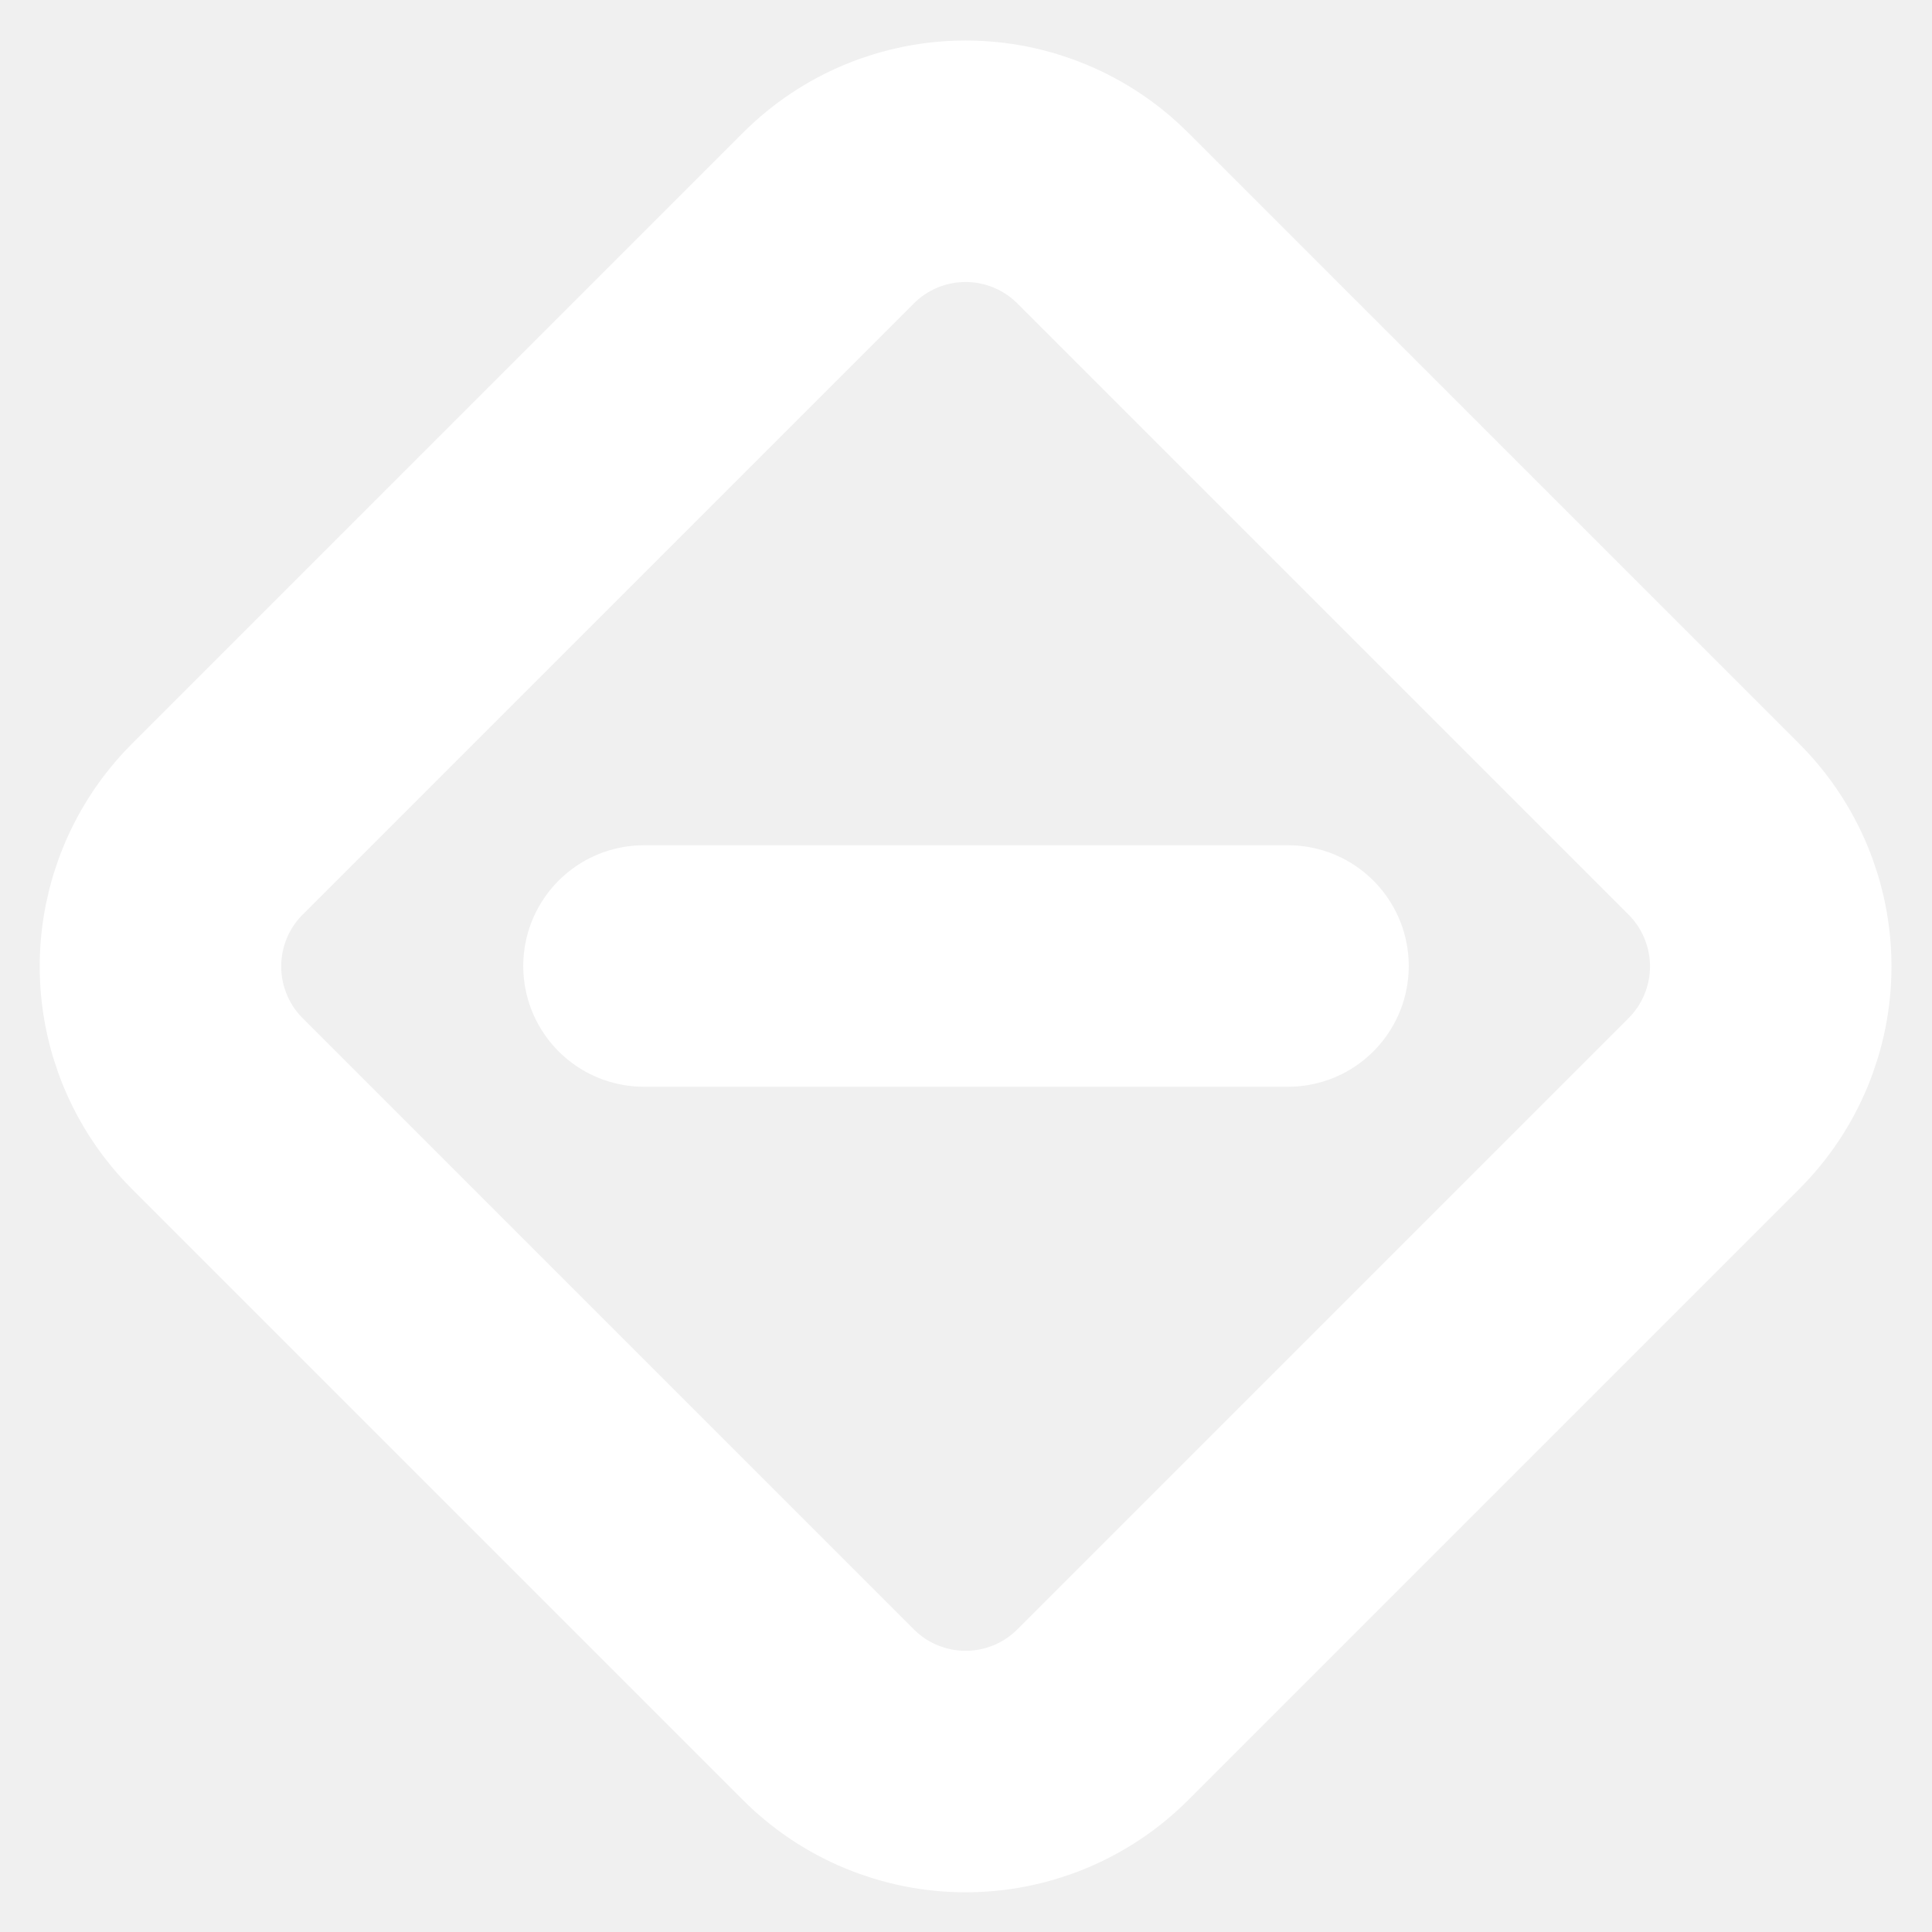
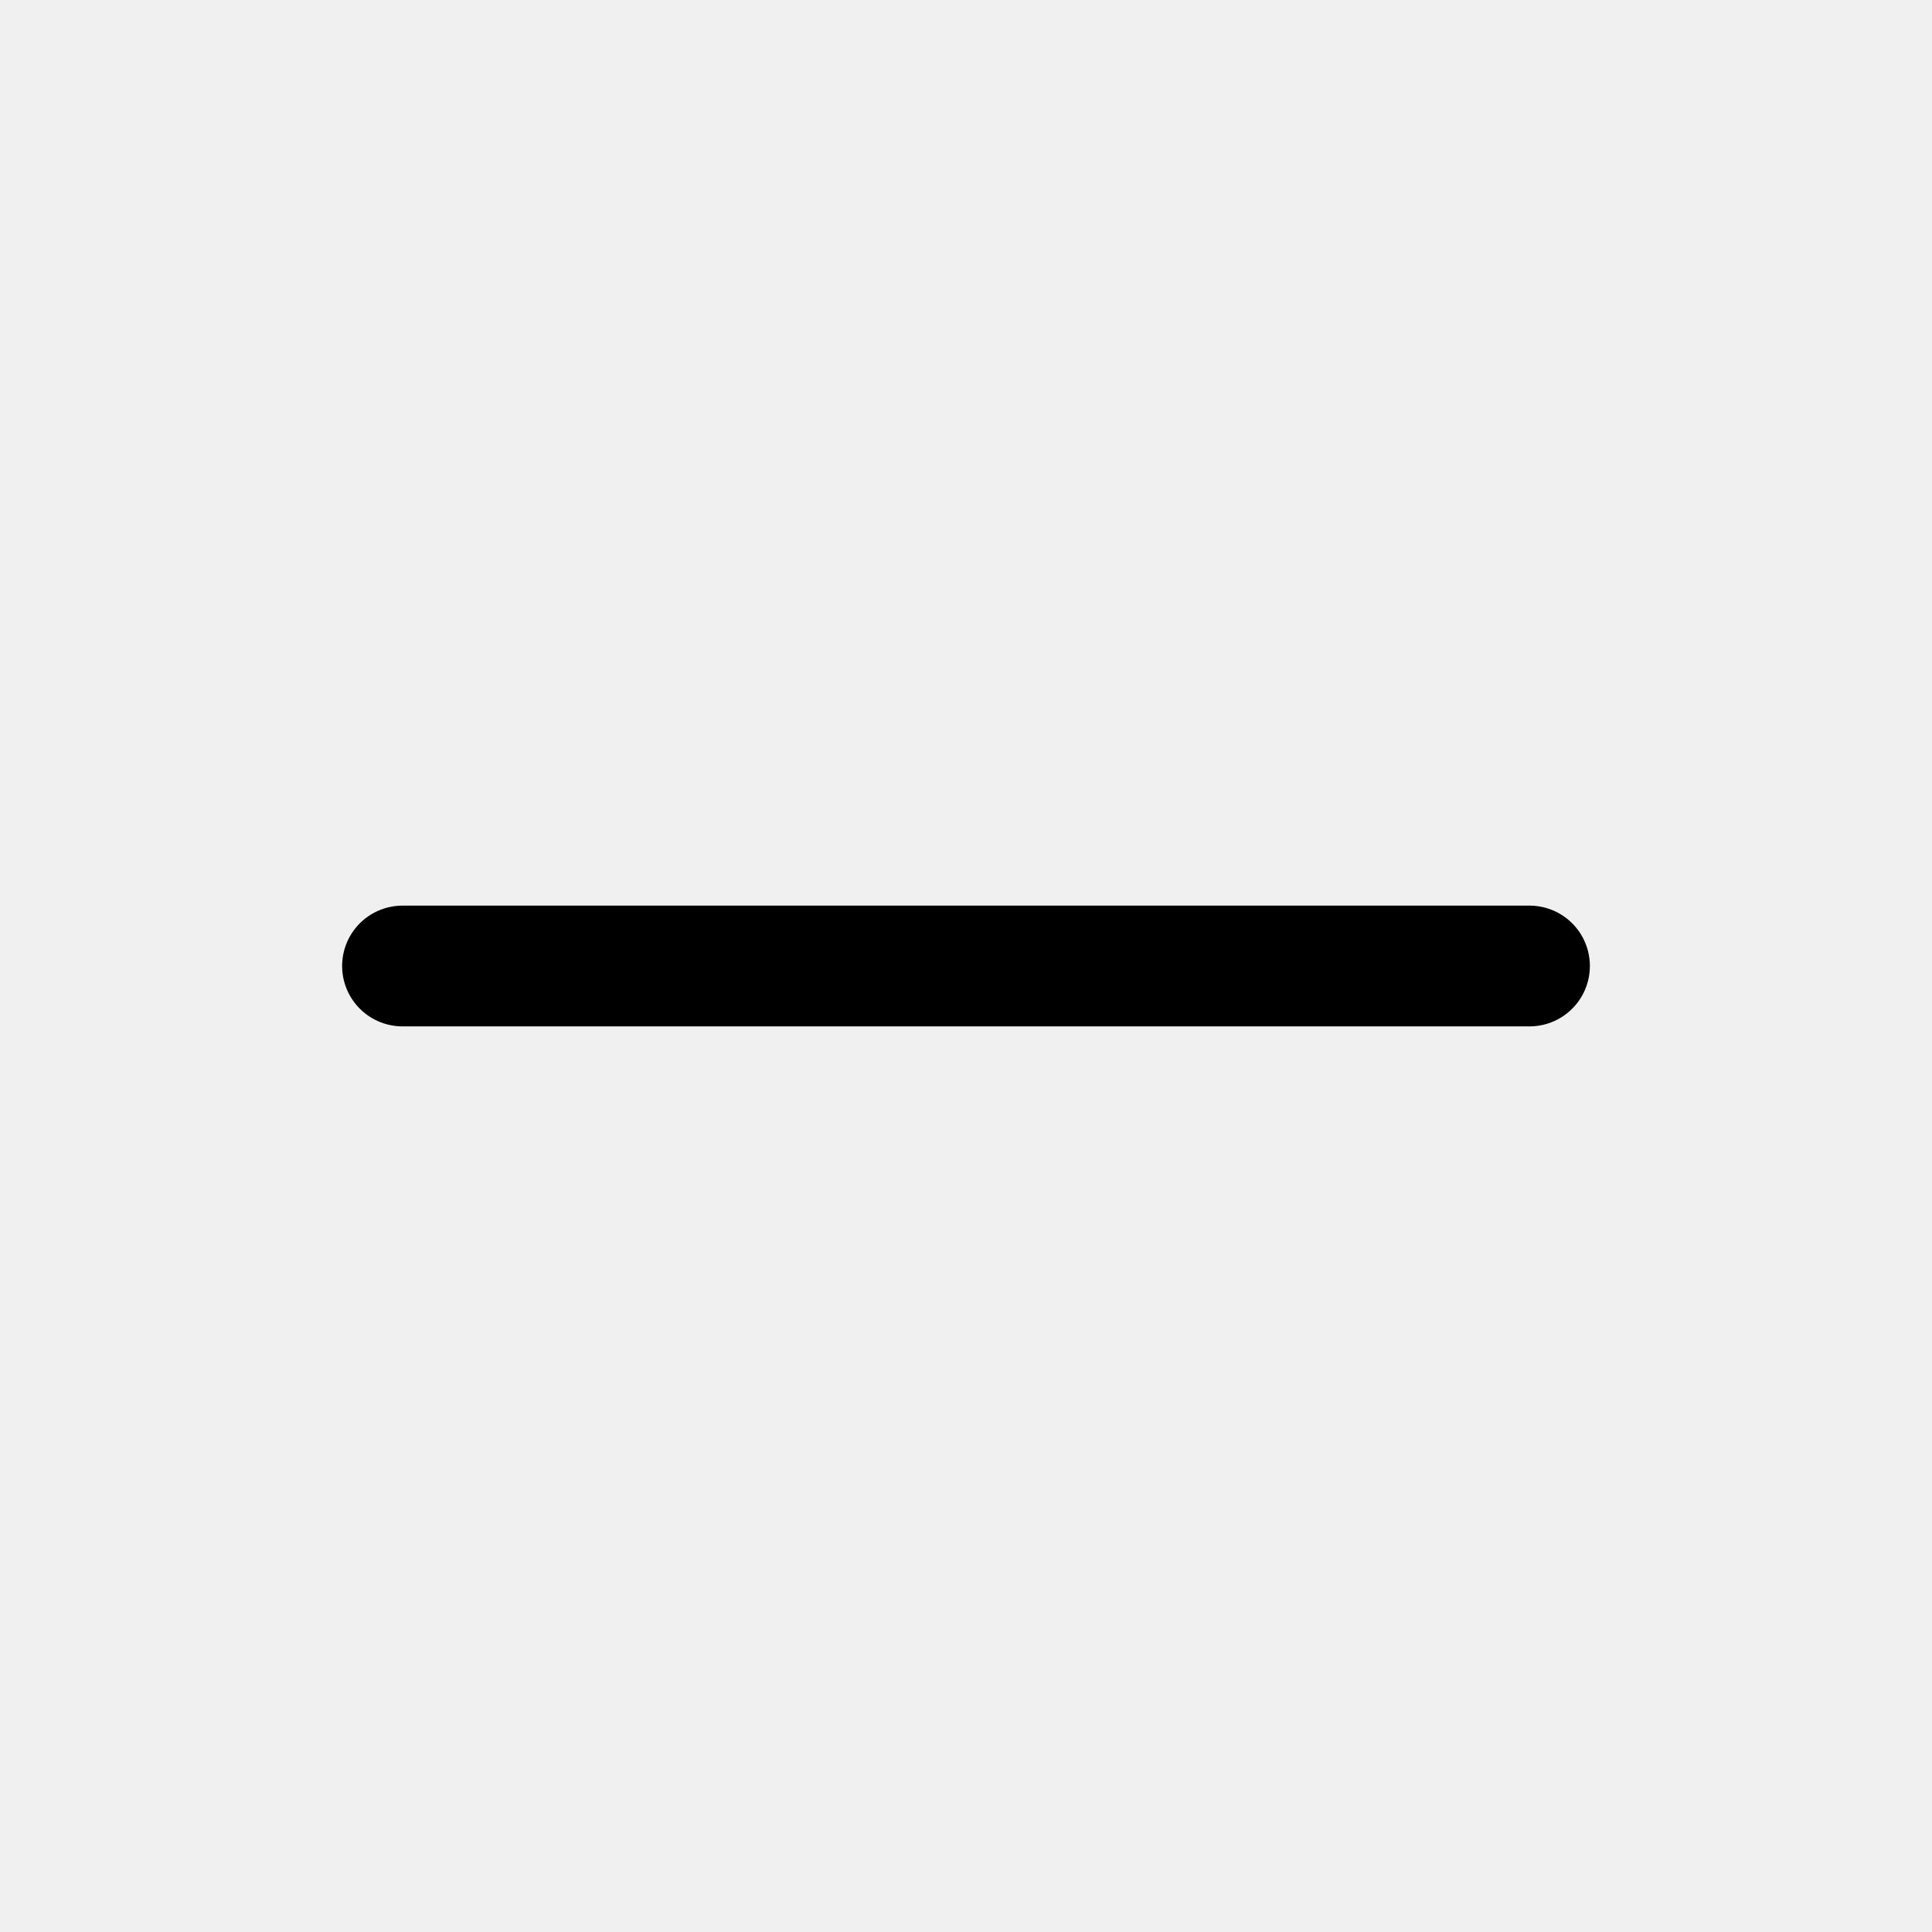
- <svg xmlns="http://www.w3.org/2000/svg" width="24" height="24" viewBox="0 0 24 24" fill="none" stroke="#ffffff" stroke-width="3" stroke-linecap="round" stroke-linejoin="round" class="lucide lucide-diamond-minus-icon lucide-diamond-minus">
-   <path d="M2.7 10.3a2.41 2.41 0 0 0 0 3.41l7.59 7.59a2.41 2.41 0 0 0 3.41 0l7.59-7.59a2.41 2.41 0 0 0 0-3.41L13.7 2.71a2.41 2.41 0 0 0-3.41 0z" />
-   <path d="M8 12h8" />
+ <svg xmlns="http://www.w3.org/2000/svg" width="16" height="16" viewBox="0 0 24 24" fill="none" stroke="currentColor" stroke-width="1.5" stroke-linecap="round" stroke-linejoin="round" class="lucide lucide-minus-icon lucide-minus">
+   <path d="M5 12h14" />
</svg>
